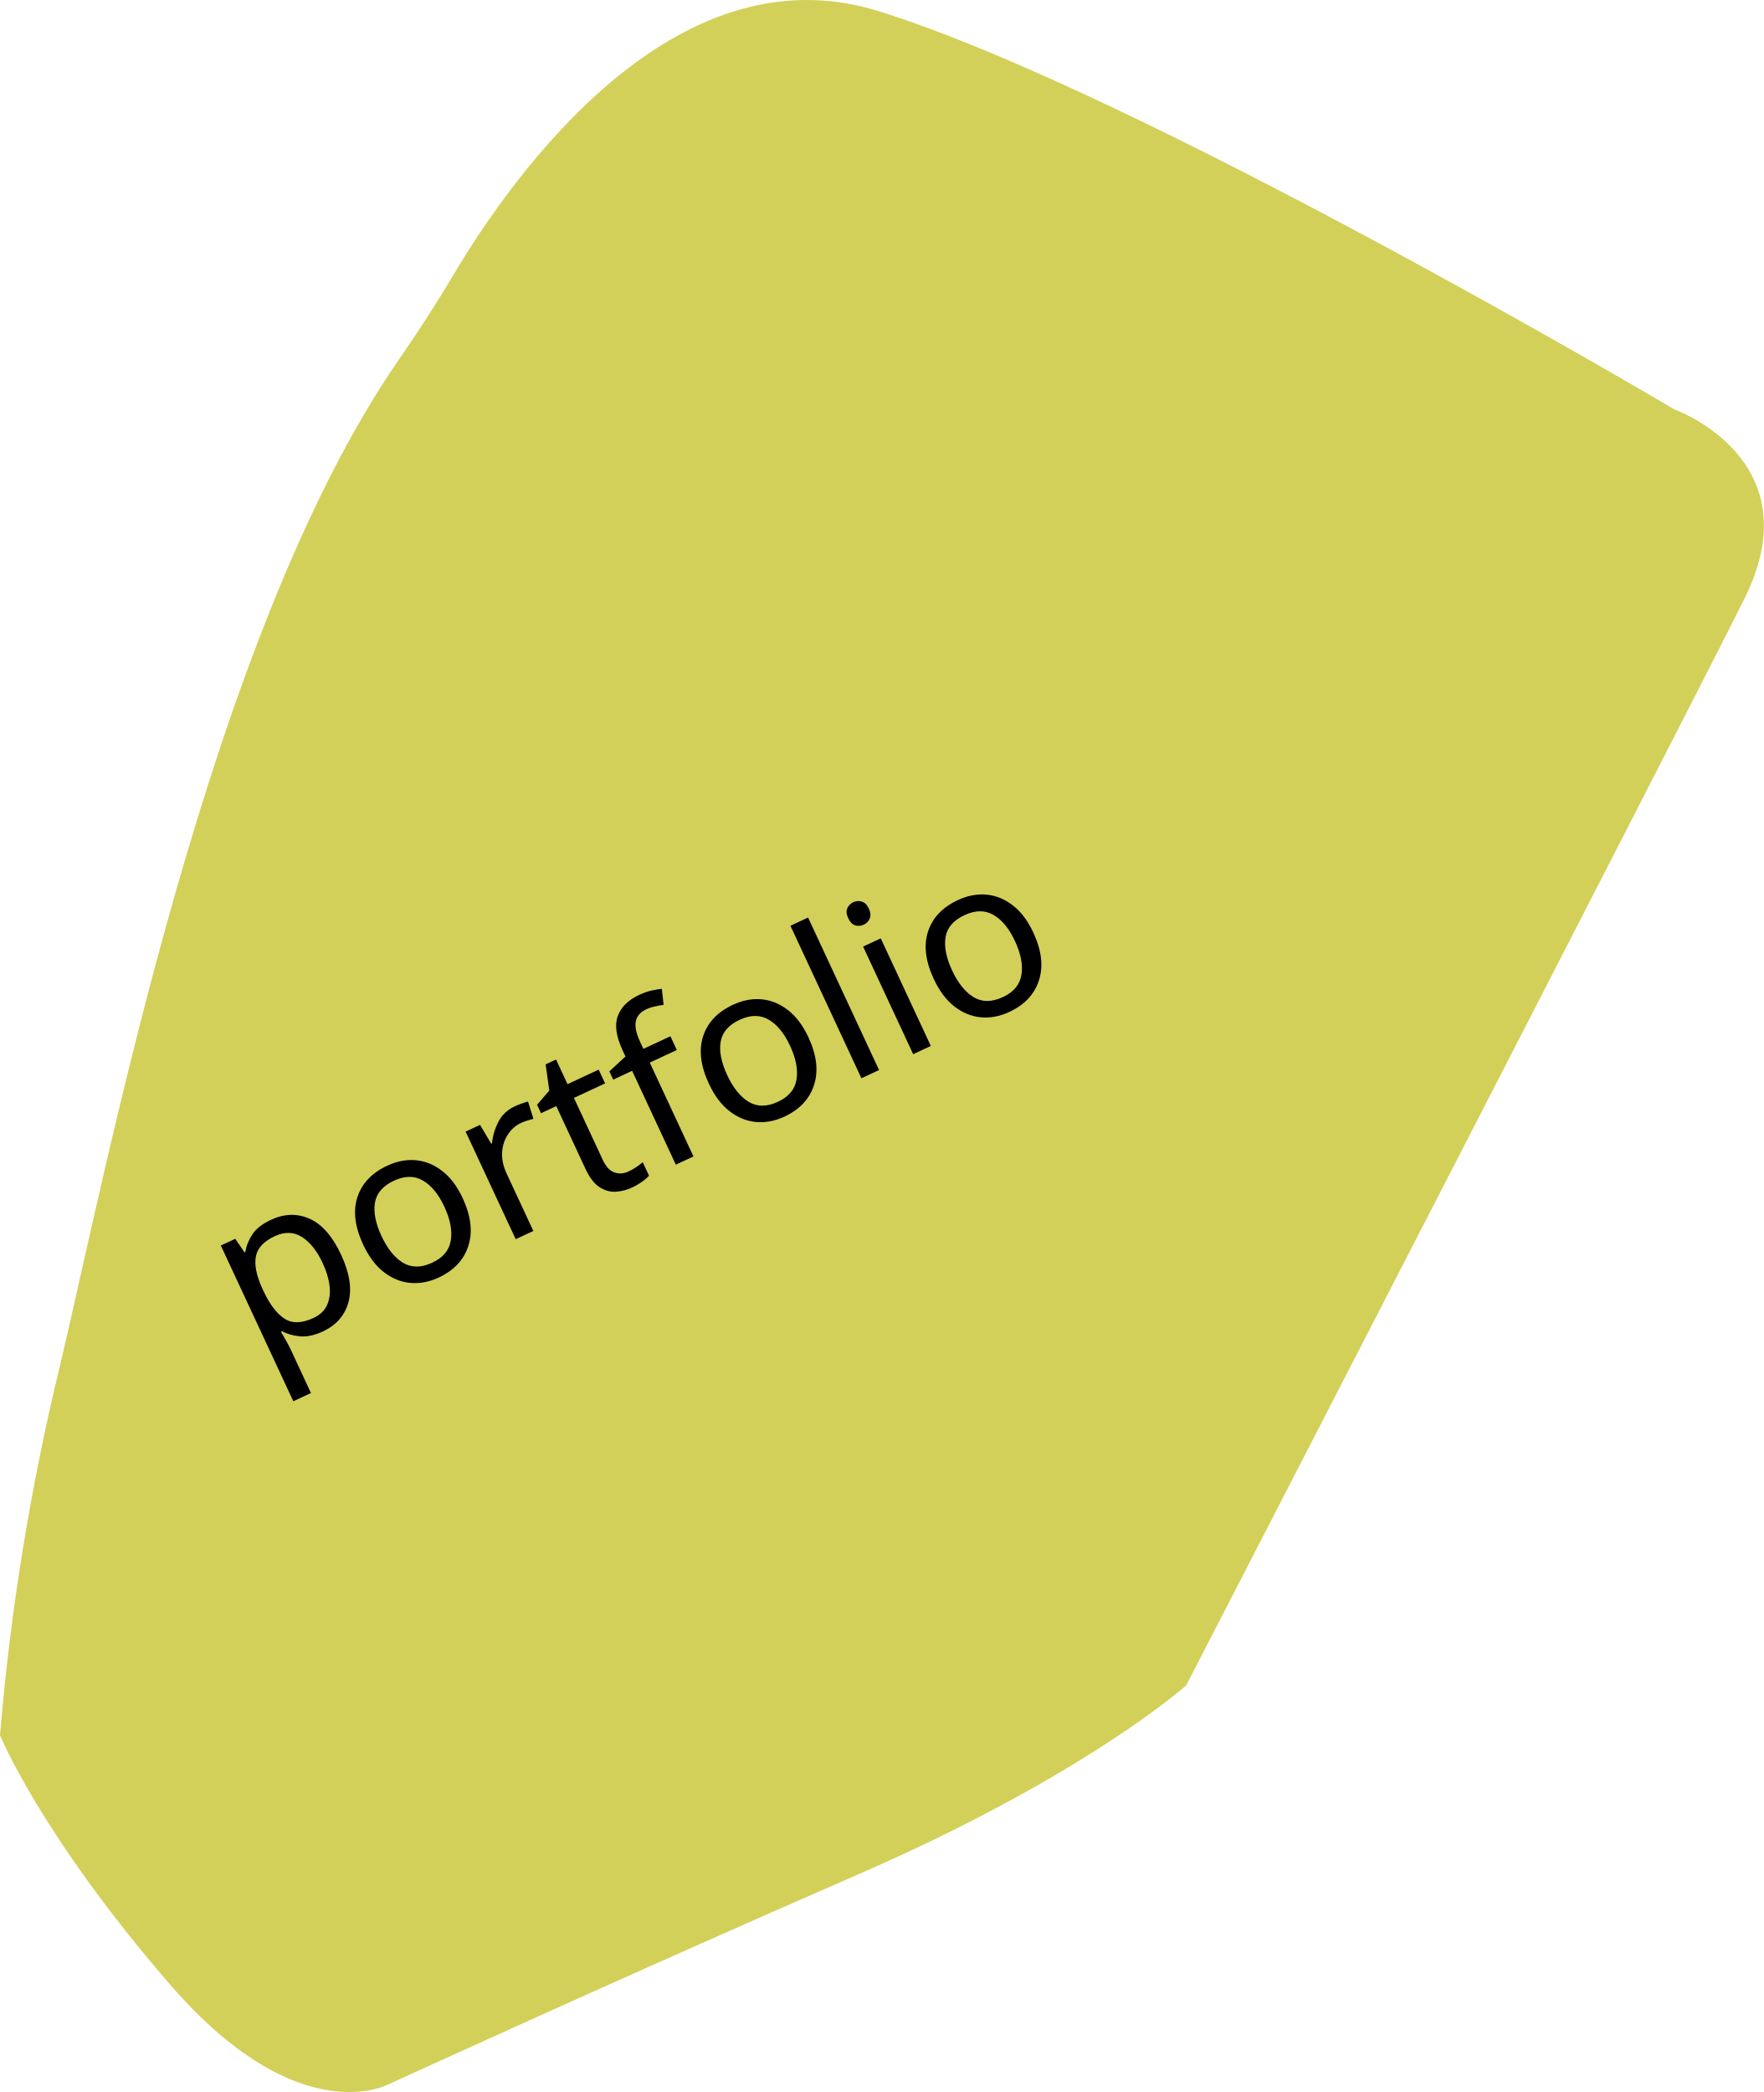
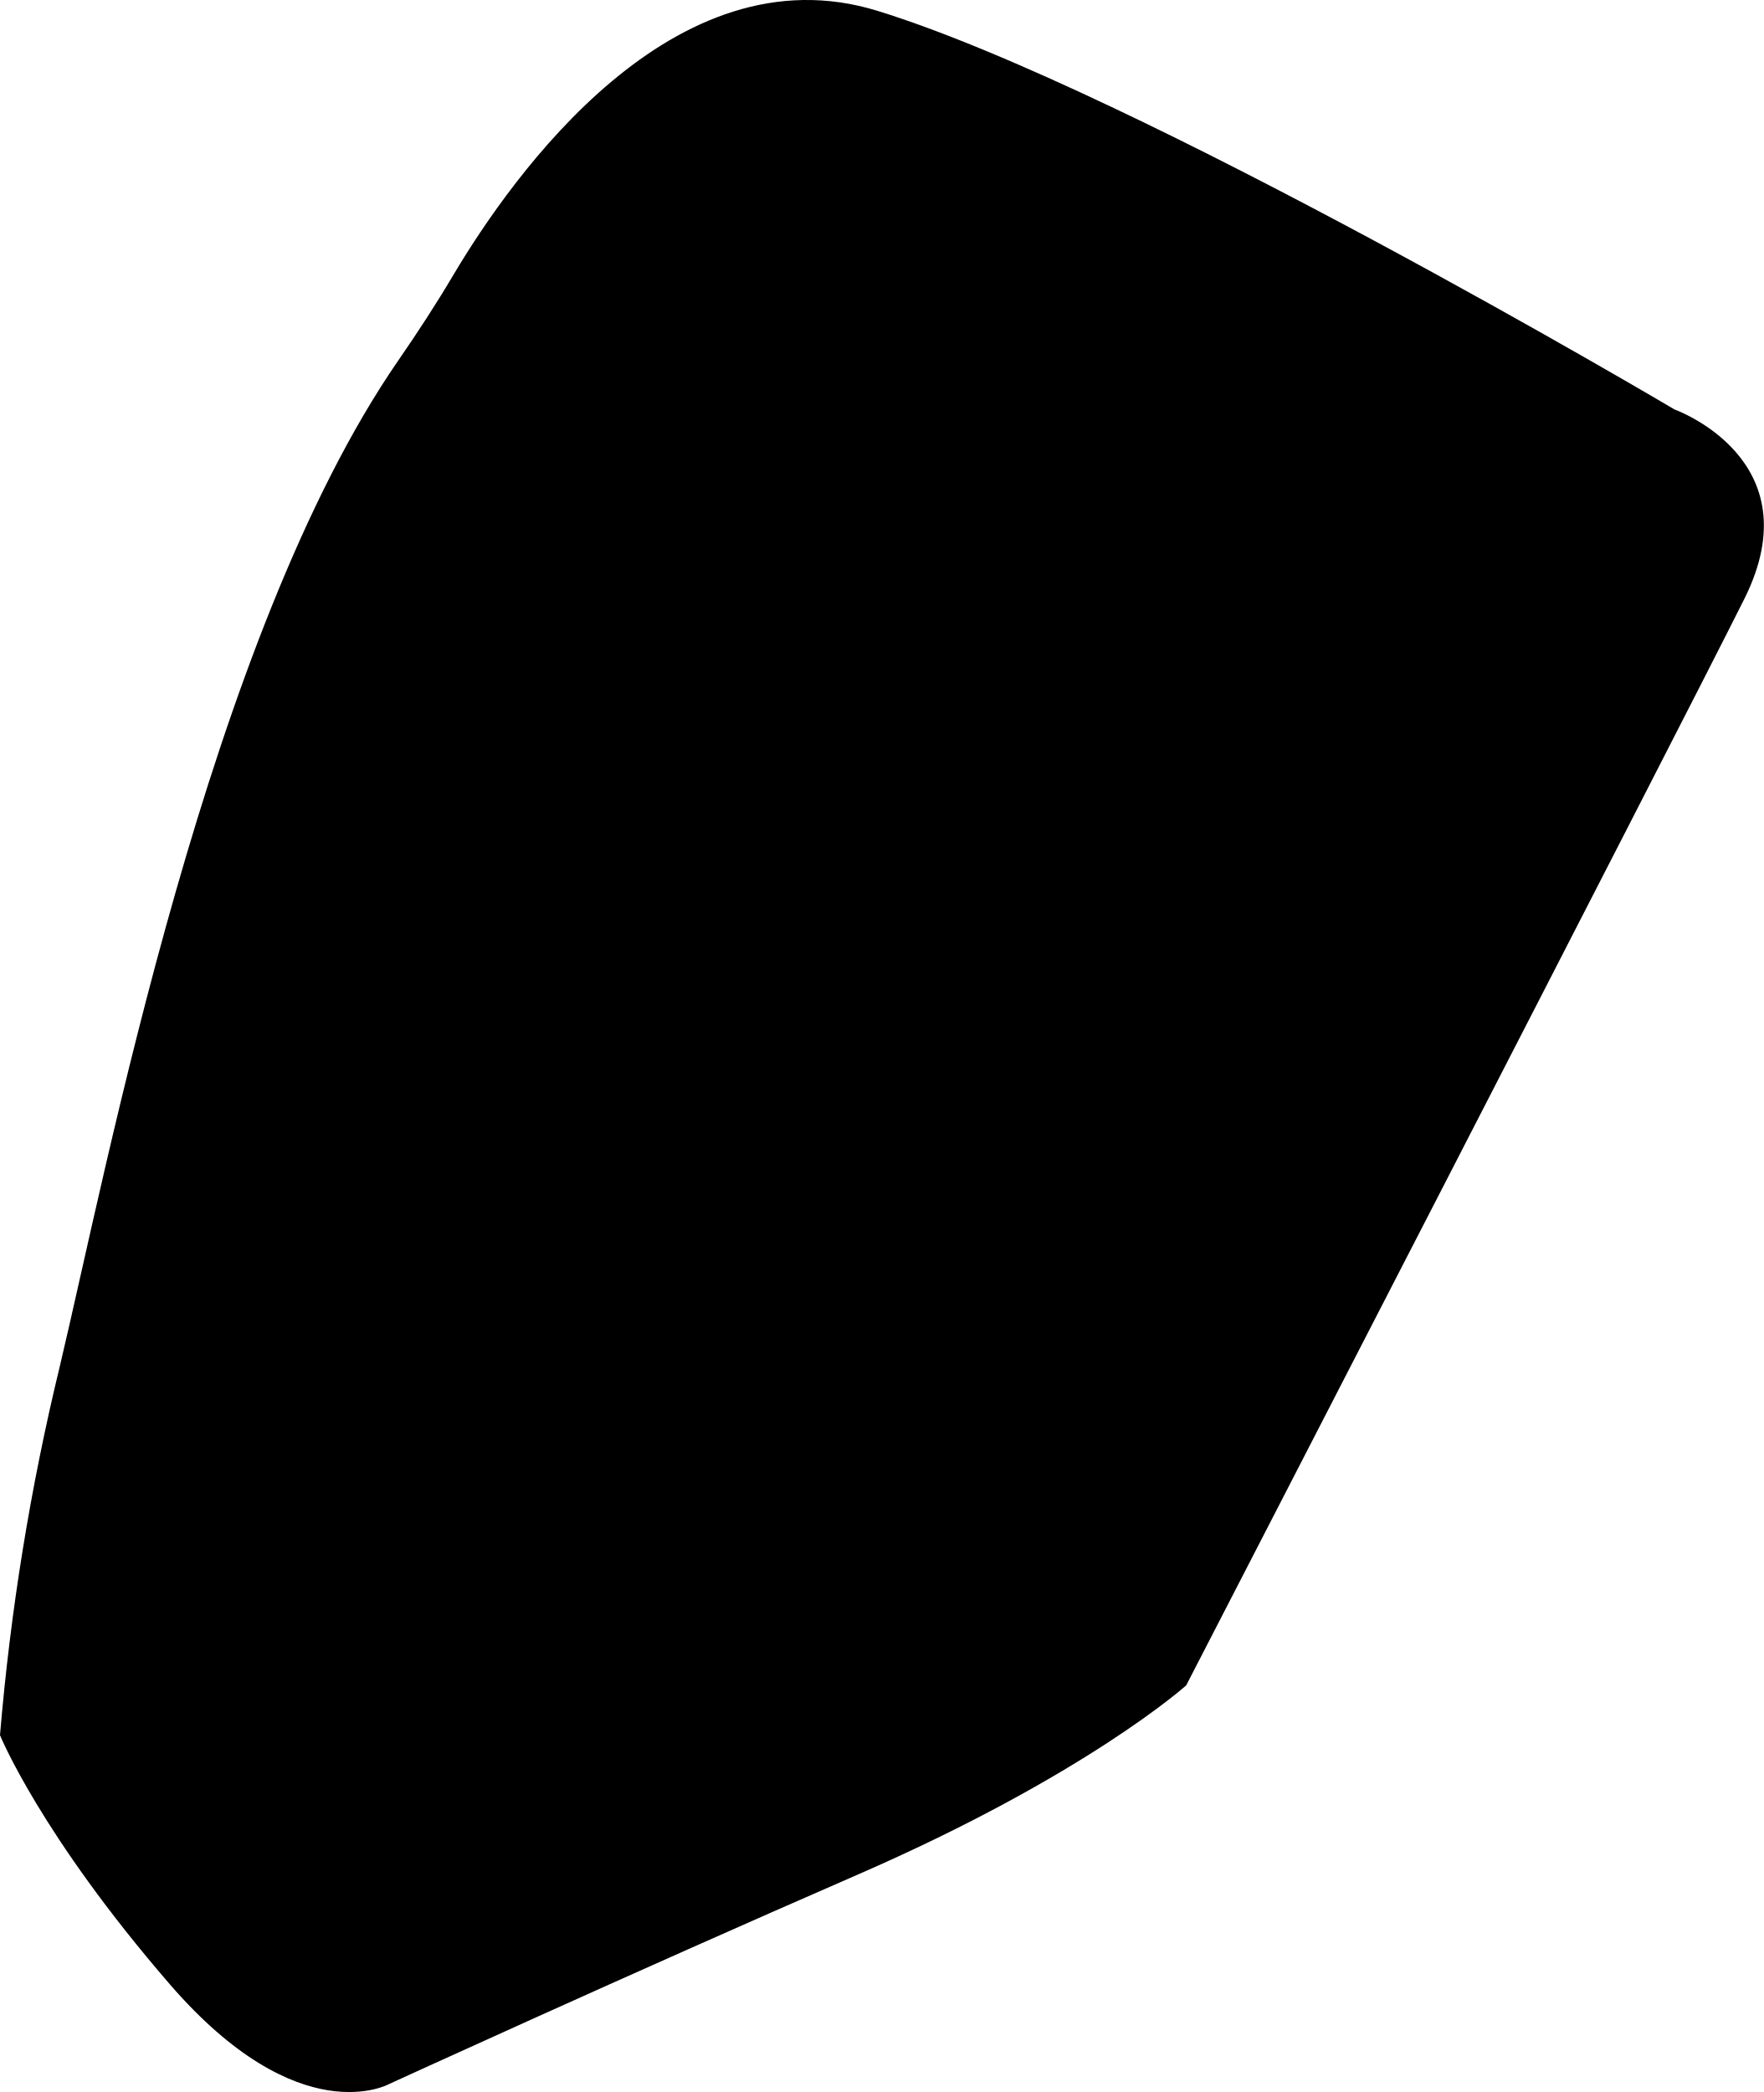
<svg xmlns="http://www.w3.org/2000/svg" viewBox="0 0 218.05 258.62">
-   <defs>
-     <style>.cls-1{fill:#d2d058;}.cls-2{font-size:27.36px;font-family:SlimJoe, Slim Joe;}</style>
-   </defs>
-   <path class="cls-1" d="M49.21,44.6c2.4-3.47,4.7-7,6.86-10.65C63.42,21.6,83.26-6.41,108.44,1.33c32,9.86,98.57,49.29,98.57,49.29s17.25,6.16,8.63,23.41-69,134.32-69,134.32S134.31,219.44,106,231.76s-57.91,25.88-57.91,25.88S37,263.8,21,245.31,0,214.51,0,214.51a298.86,298.86,0,0,1,7.39-45.59C13.25,144.33,25.78,78.58,49.21,44.6Z" />
-   <text class="cls-2" transform="translate(31.38 168.26) rotate(-24.96)">portfolio</text>
+   <path class="portfolio-1 svg-background" d="M49.21,44.6c2.4-3.47,4.7-7,6.86-10.65C63.42,21.6,83.26-6.41,108.44,1.33c32,9.86,98.57,49.29,98.57,49.29s17.25,6.16,8.63,23.41-69,134.32-69,134.32S134.31,219.44,106,231.76s-57.91,25.88-57.91,25.88S37,263.8,21,245.31,0,214.51,0,214.51a298.86,298.86,0,0,1,7.39-45.59C13.25,144.33,25.78,78.58,49.21,44.6Z" />
+   <text class="svg-text" transform="translate(31.38 168.26) rotate(-24.96)">portfolio</text>
</svg>
